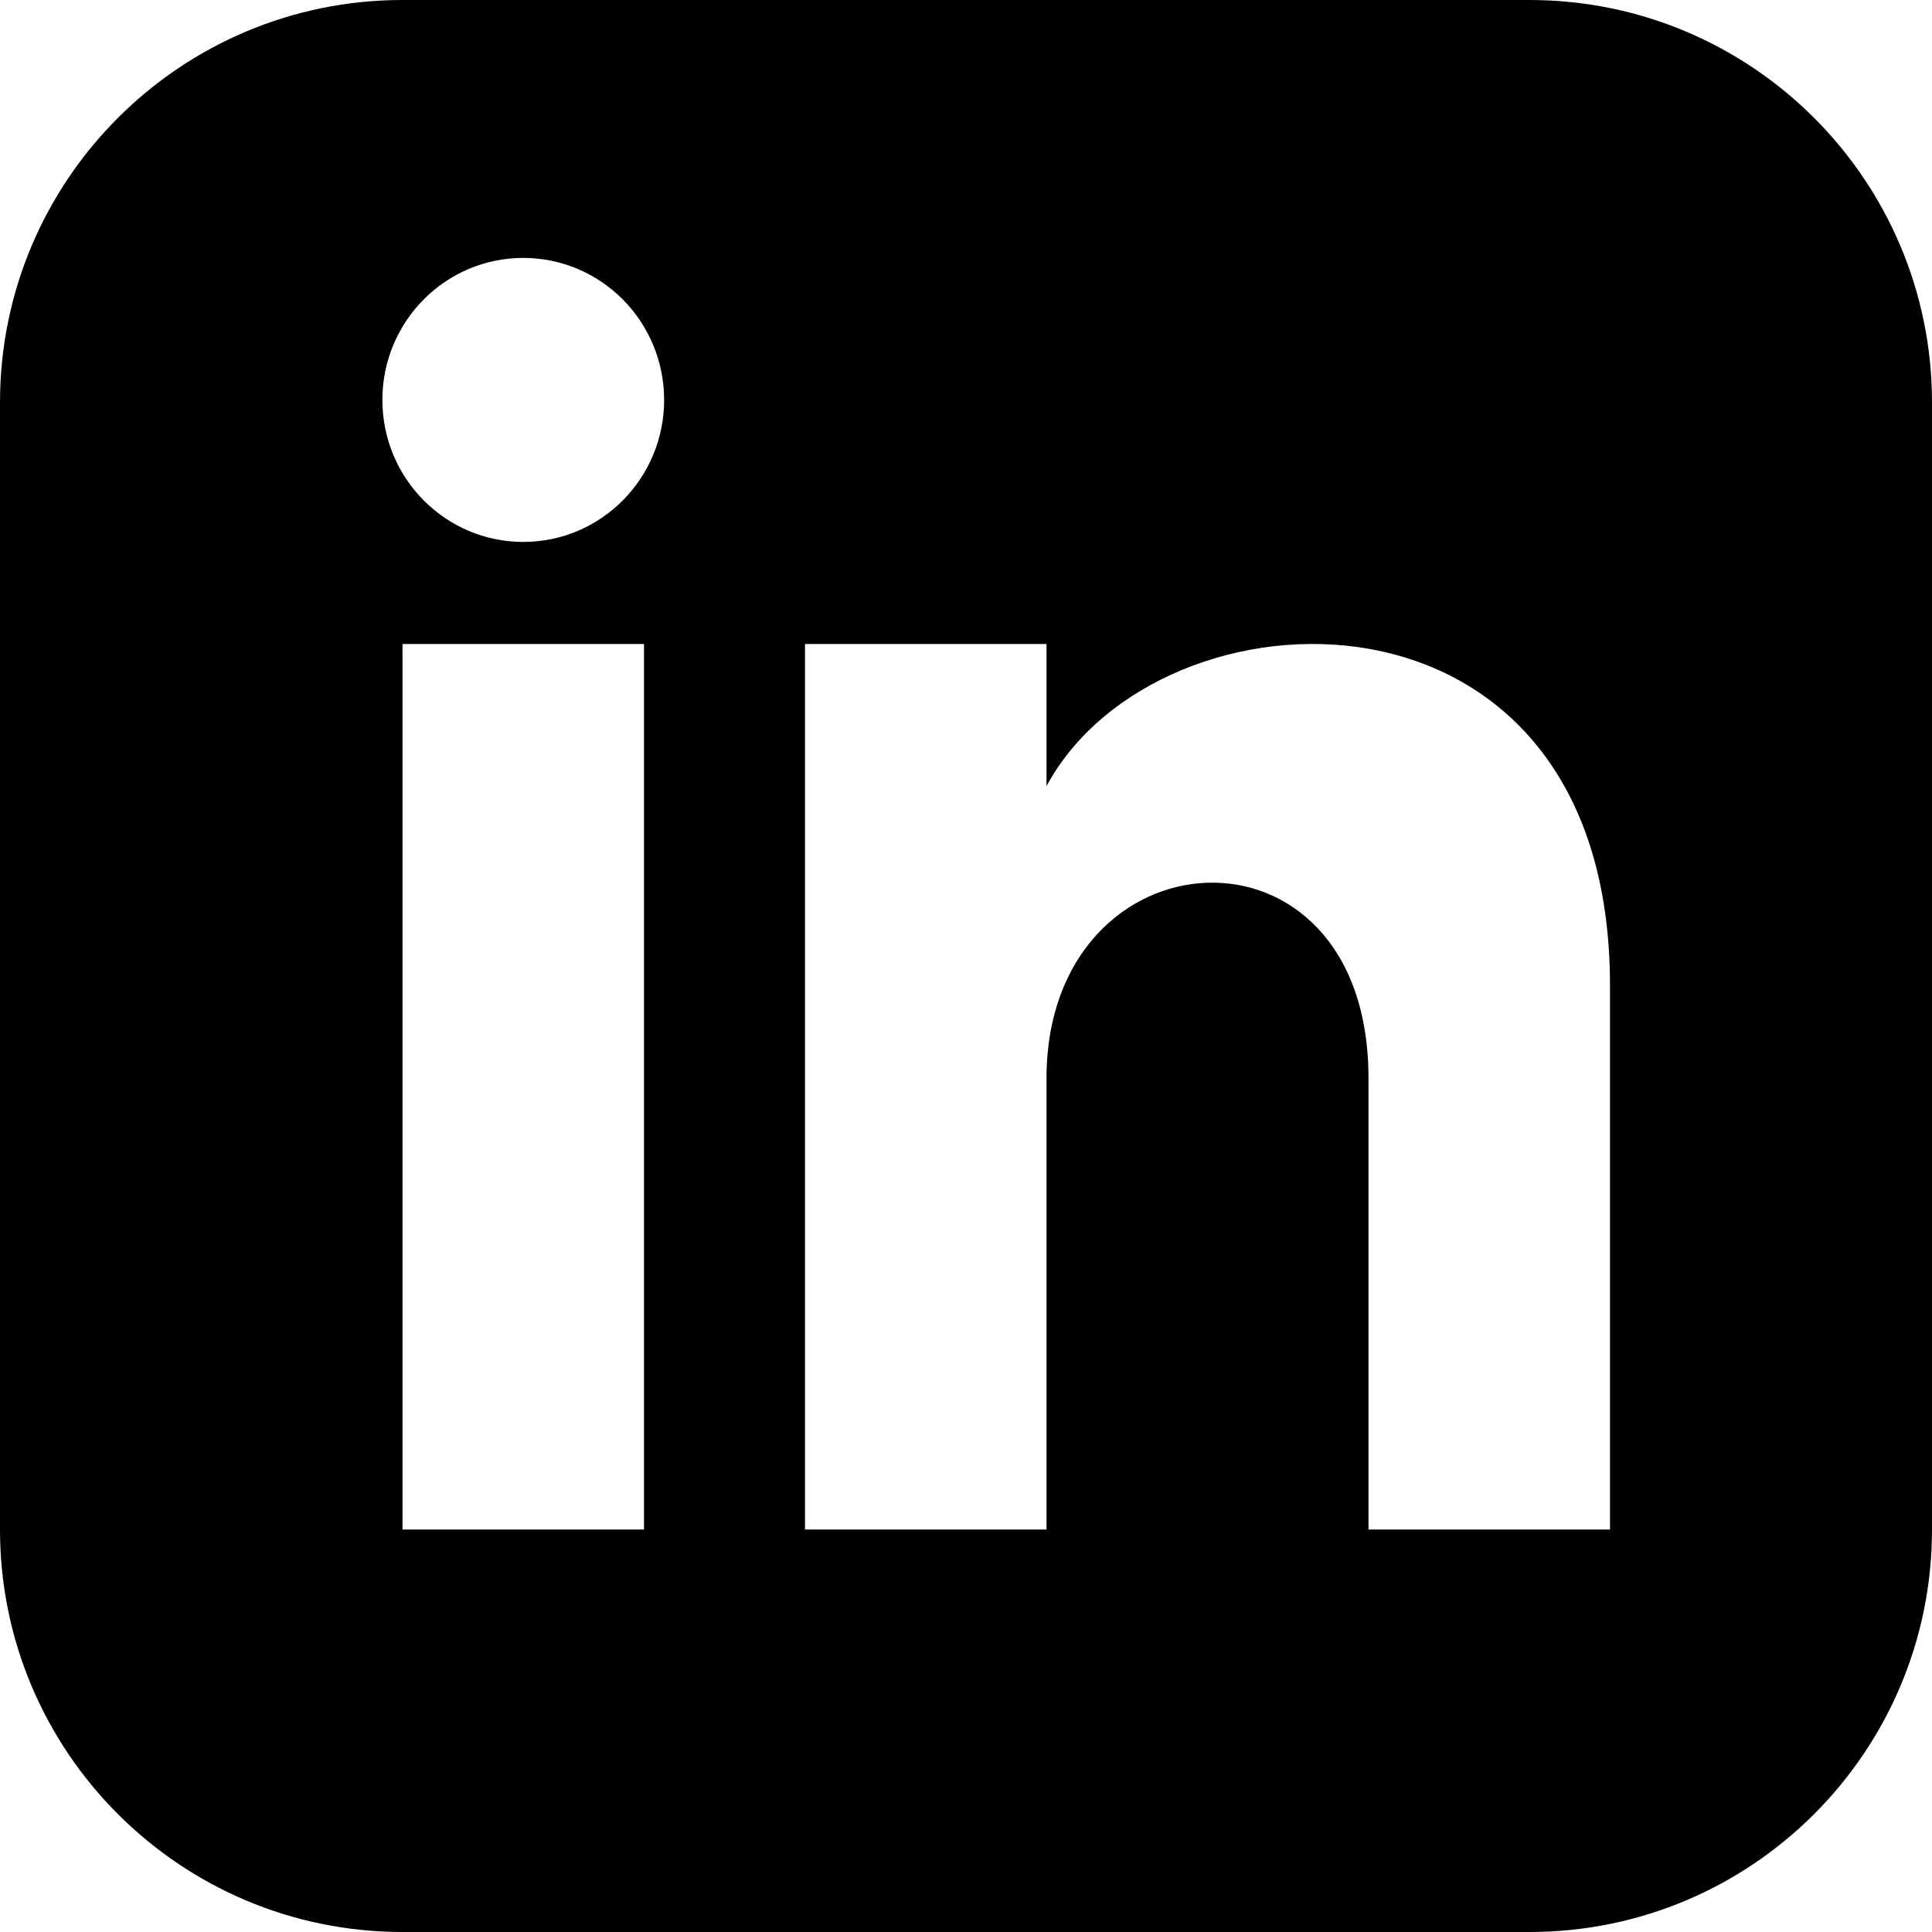
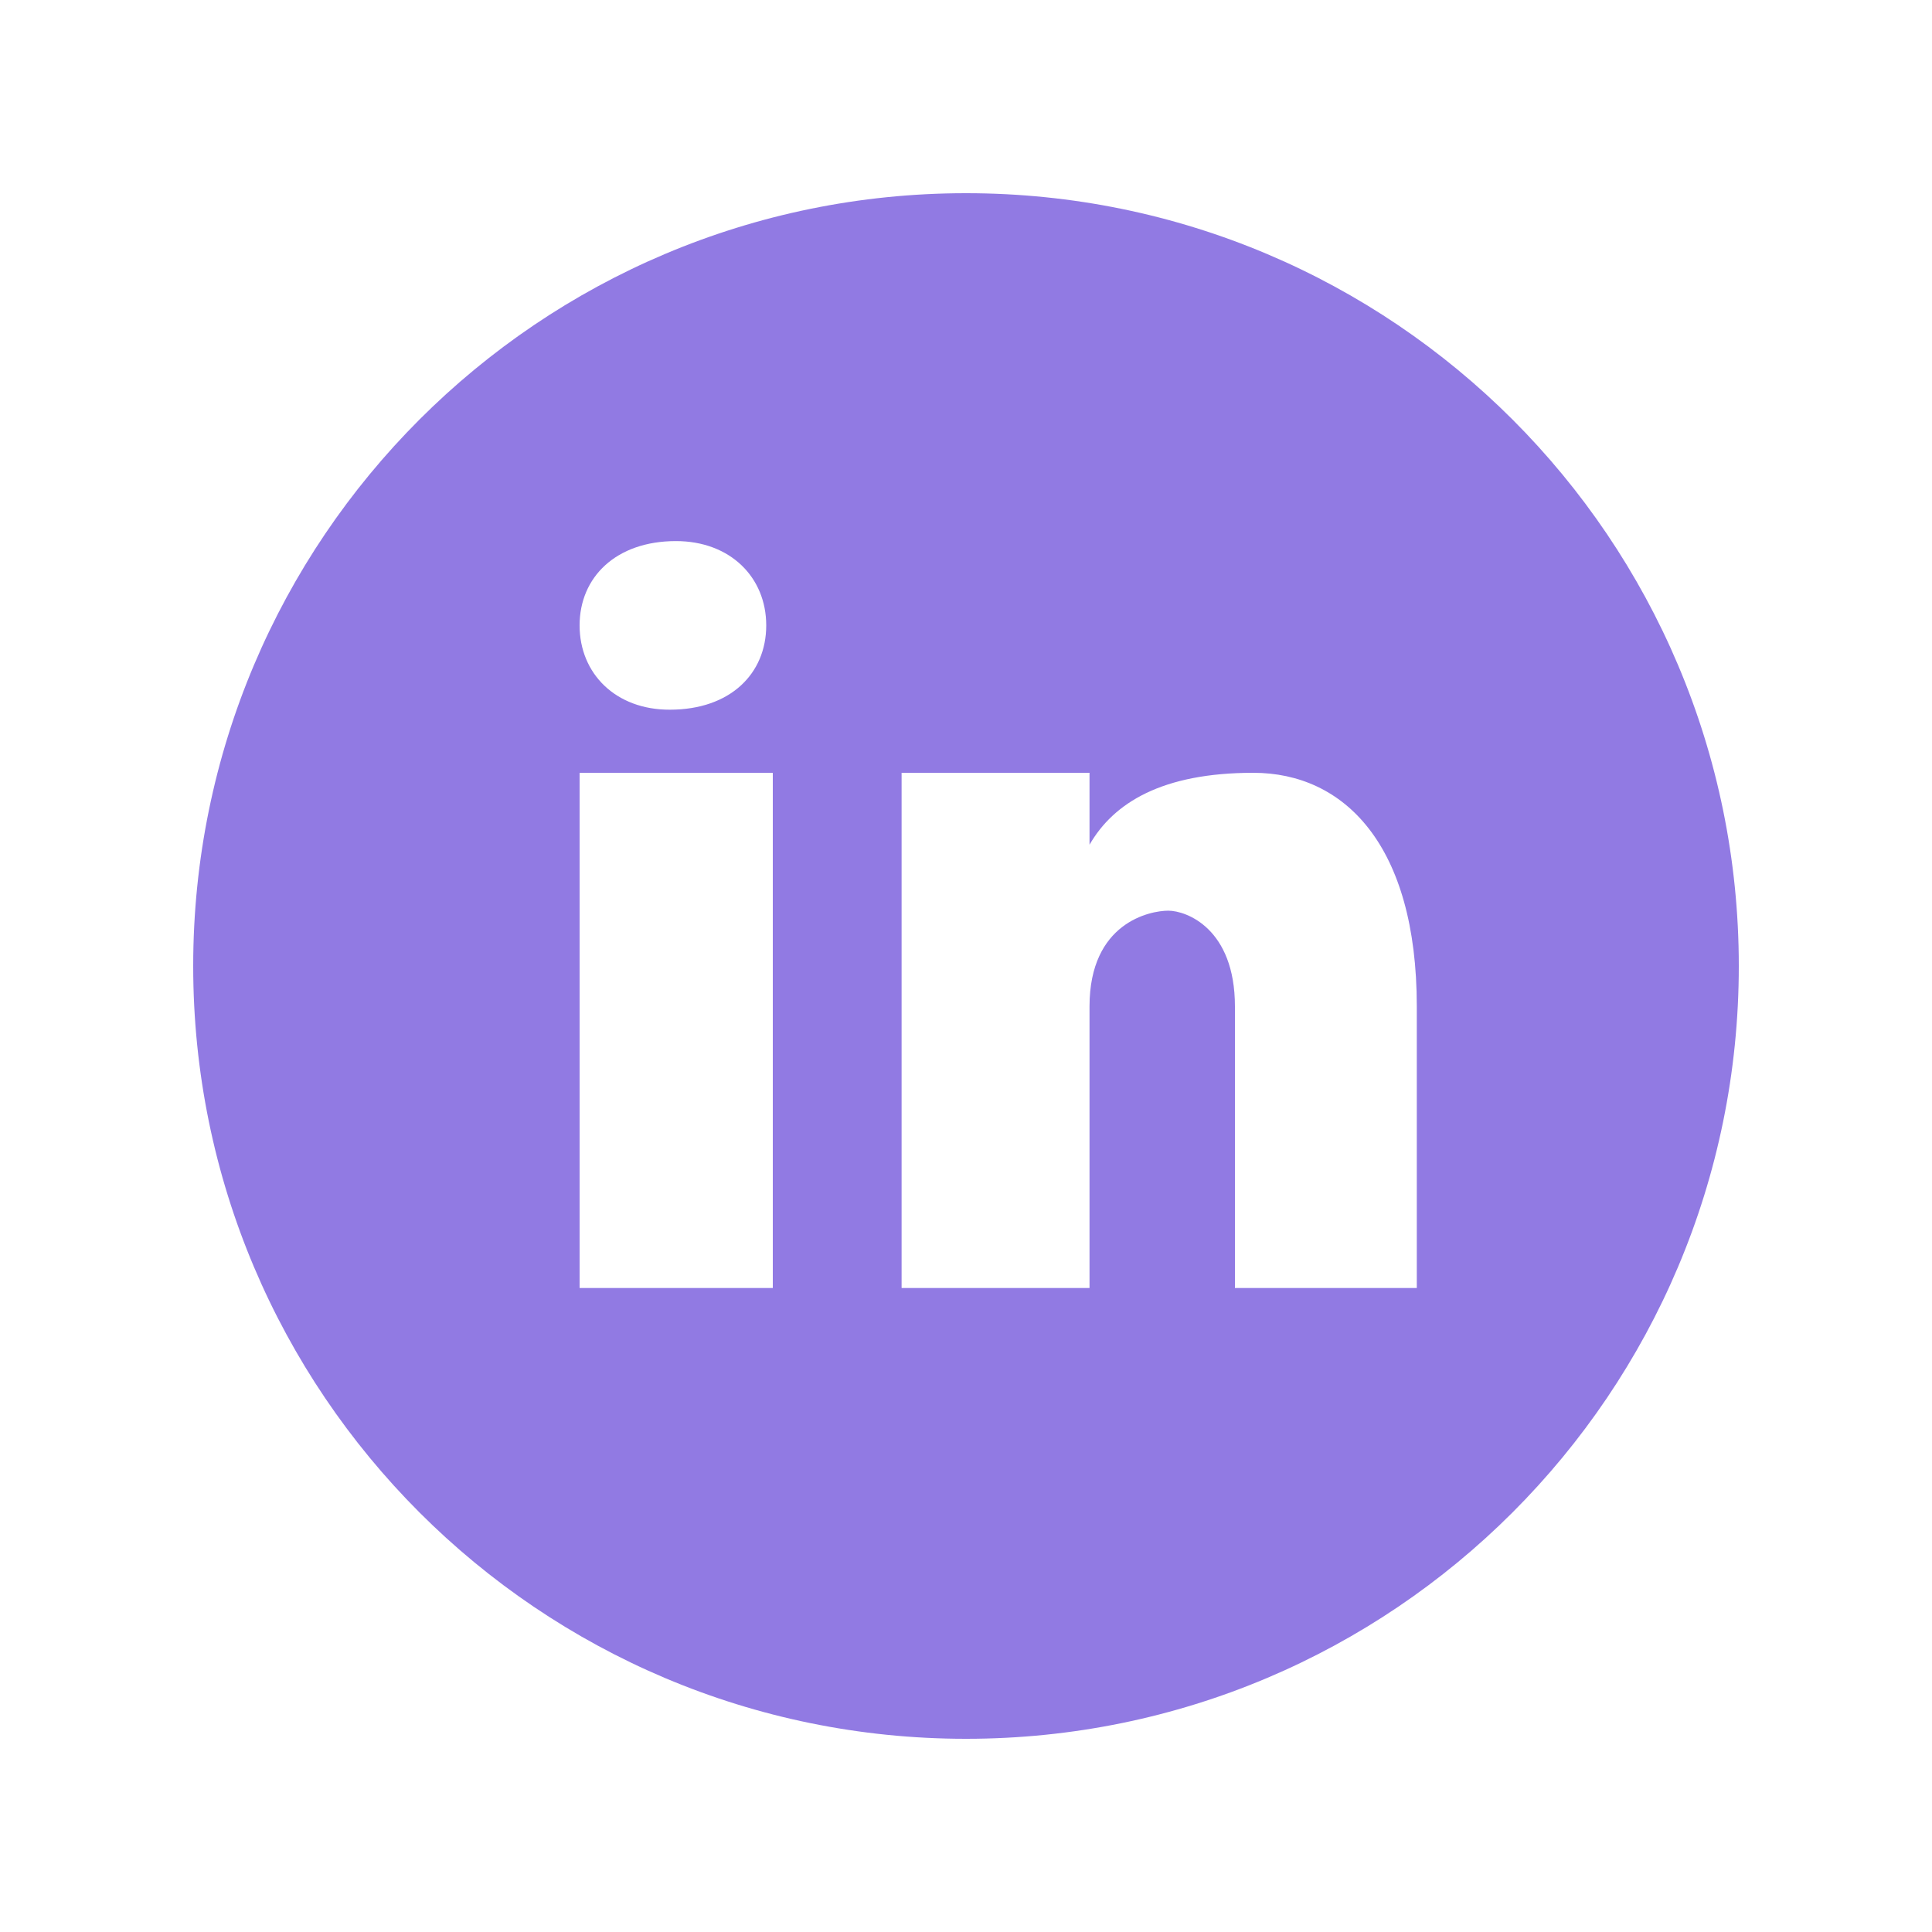
- <svg xmlns="http://www.w3.org/2000/svg" width="24" height="24" viewBox="0 0 24 24">
-   <path d="M19 0h-14c-2.761 0-5 2.239-5 5v14c0 2.761 2.239 5 5 5h14c2.762 0 5-2.239 5-5v-14c0-2.761-2.238-5-5-5zm-11 19h-3v-11h3v11zm-1.5-12.268c-.966 0-1.75-.79-1.75-1.764s.784-1.764 1.75-1.764 1.75.79 1.75 1.764-.783 1.764-1.75 1.764zm13.5 12.268h-3v-5.604c0-3.368-4-3.113-4 0v5.604h-3v-11h3v1.765c1.396-2.586 7-2.777 7 2.476v6.759z" />
+ <svg xmlns="http://www.w3.org/2000/svg" viewBox="0 0 30 30" width="30px" height="30px">
+   <g id="surface90216129">
+     <path style=" stroke:none;fill-rule:nonzero;fill:rgb(56.863%,47.843%,89.02%);fill-opacity:1;" d="M 15 3 C 8.371 3 3 8.371 3 15 C 3 21.629 8.371 27 15 27 C 21.629 27 27 21.629 27 15 C 27 8.371 21.629 3 15 3 Z M 10.496 8.402 C 11.34 8.402 11.898 8.965 11.898 9.711 C 11.898 10.461 11.34 11.02 10.402 11.02 C 9.562 11.023 9 10.461 9 9.711 C 9 8.965 9.562 8.402 10.496 8.402 Z M 12 20 L 9 20 L 9 12 L 12 12 Z M 22 20 L 19.176 20 L 19.176 15.629 C 19.176 14.418 18.422 14.141 18.141 14.141 C 17.859 14.141 16.918 14.324 16.918 15.629 C 16.918 15.812 16.918 20 16.918 20 L 14 20 L 14 12 L 16.918 12 L 16.918 13.117 C 17.293 12.465 18.047 12 19.461 12 C 20.871 12 22 13.117 22 15.629 Z M 22 20 " />
+   </g>
</svg>
